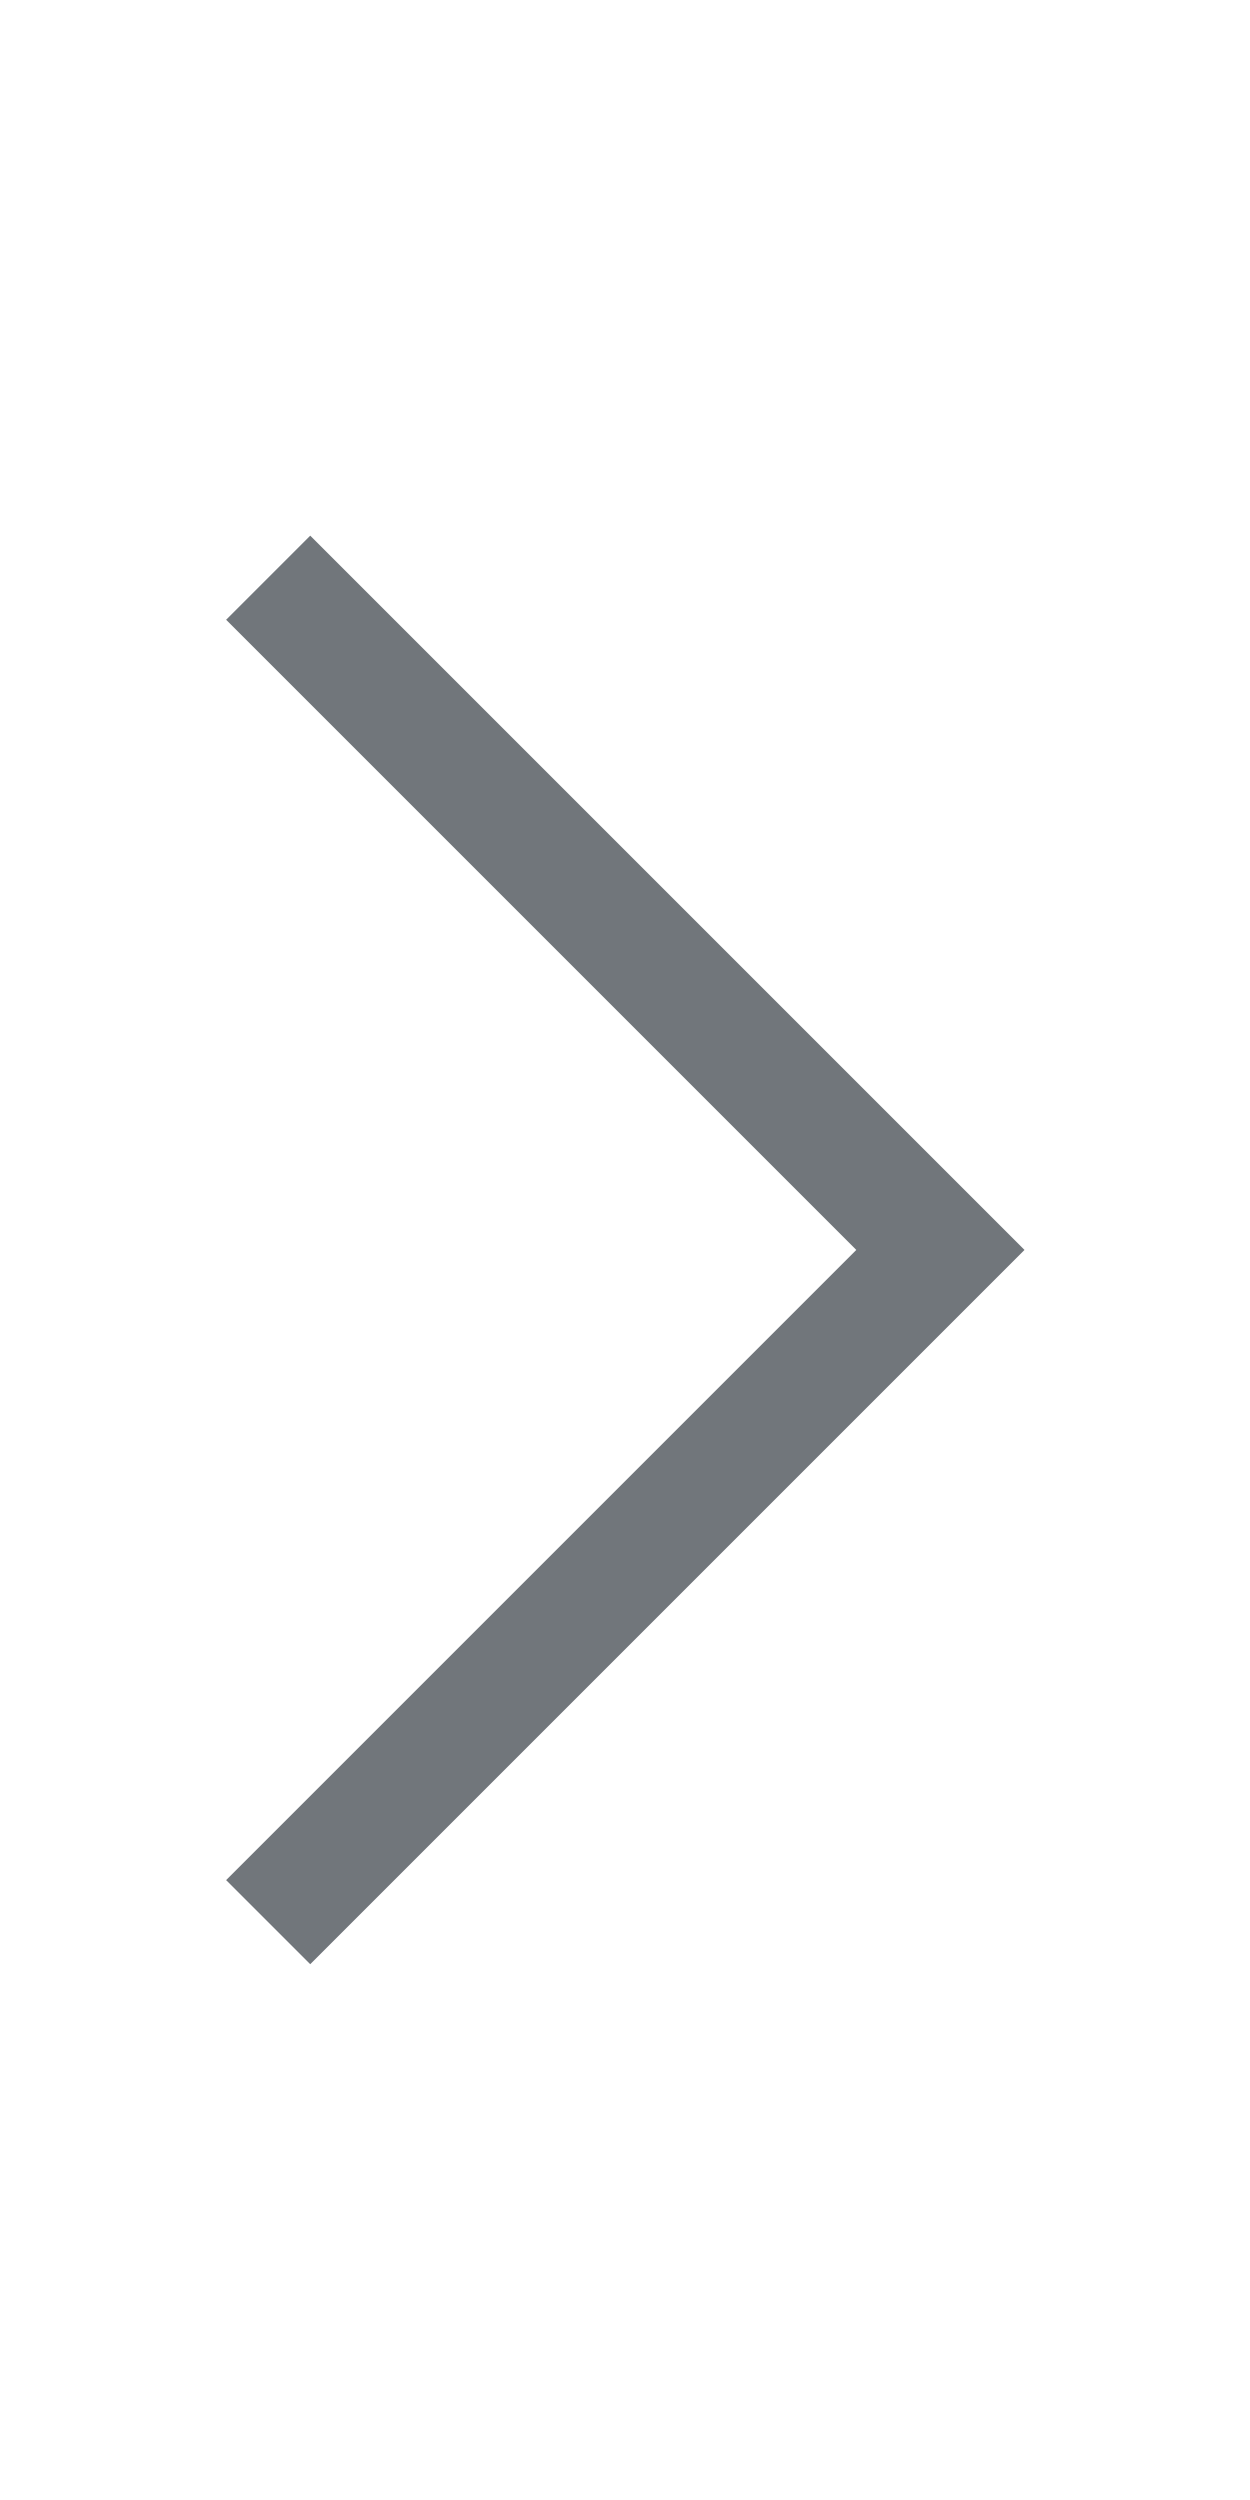
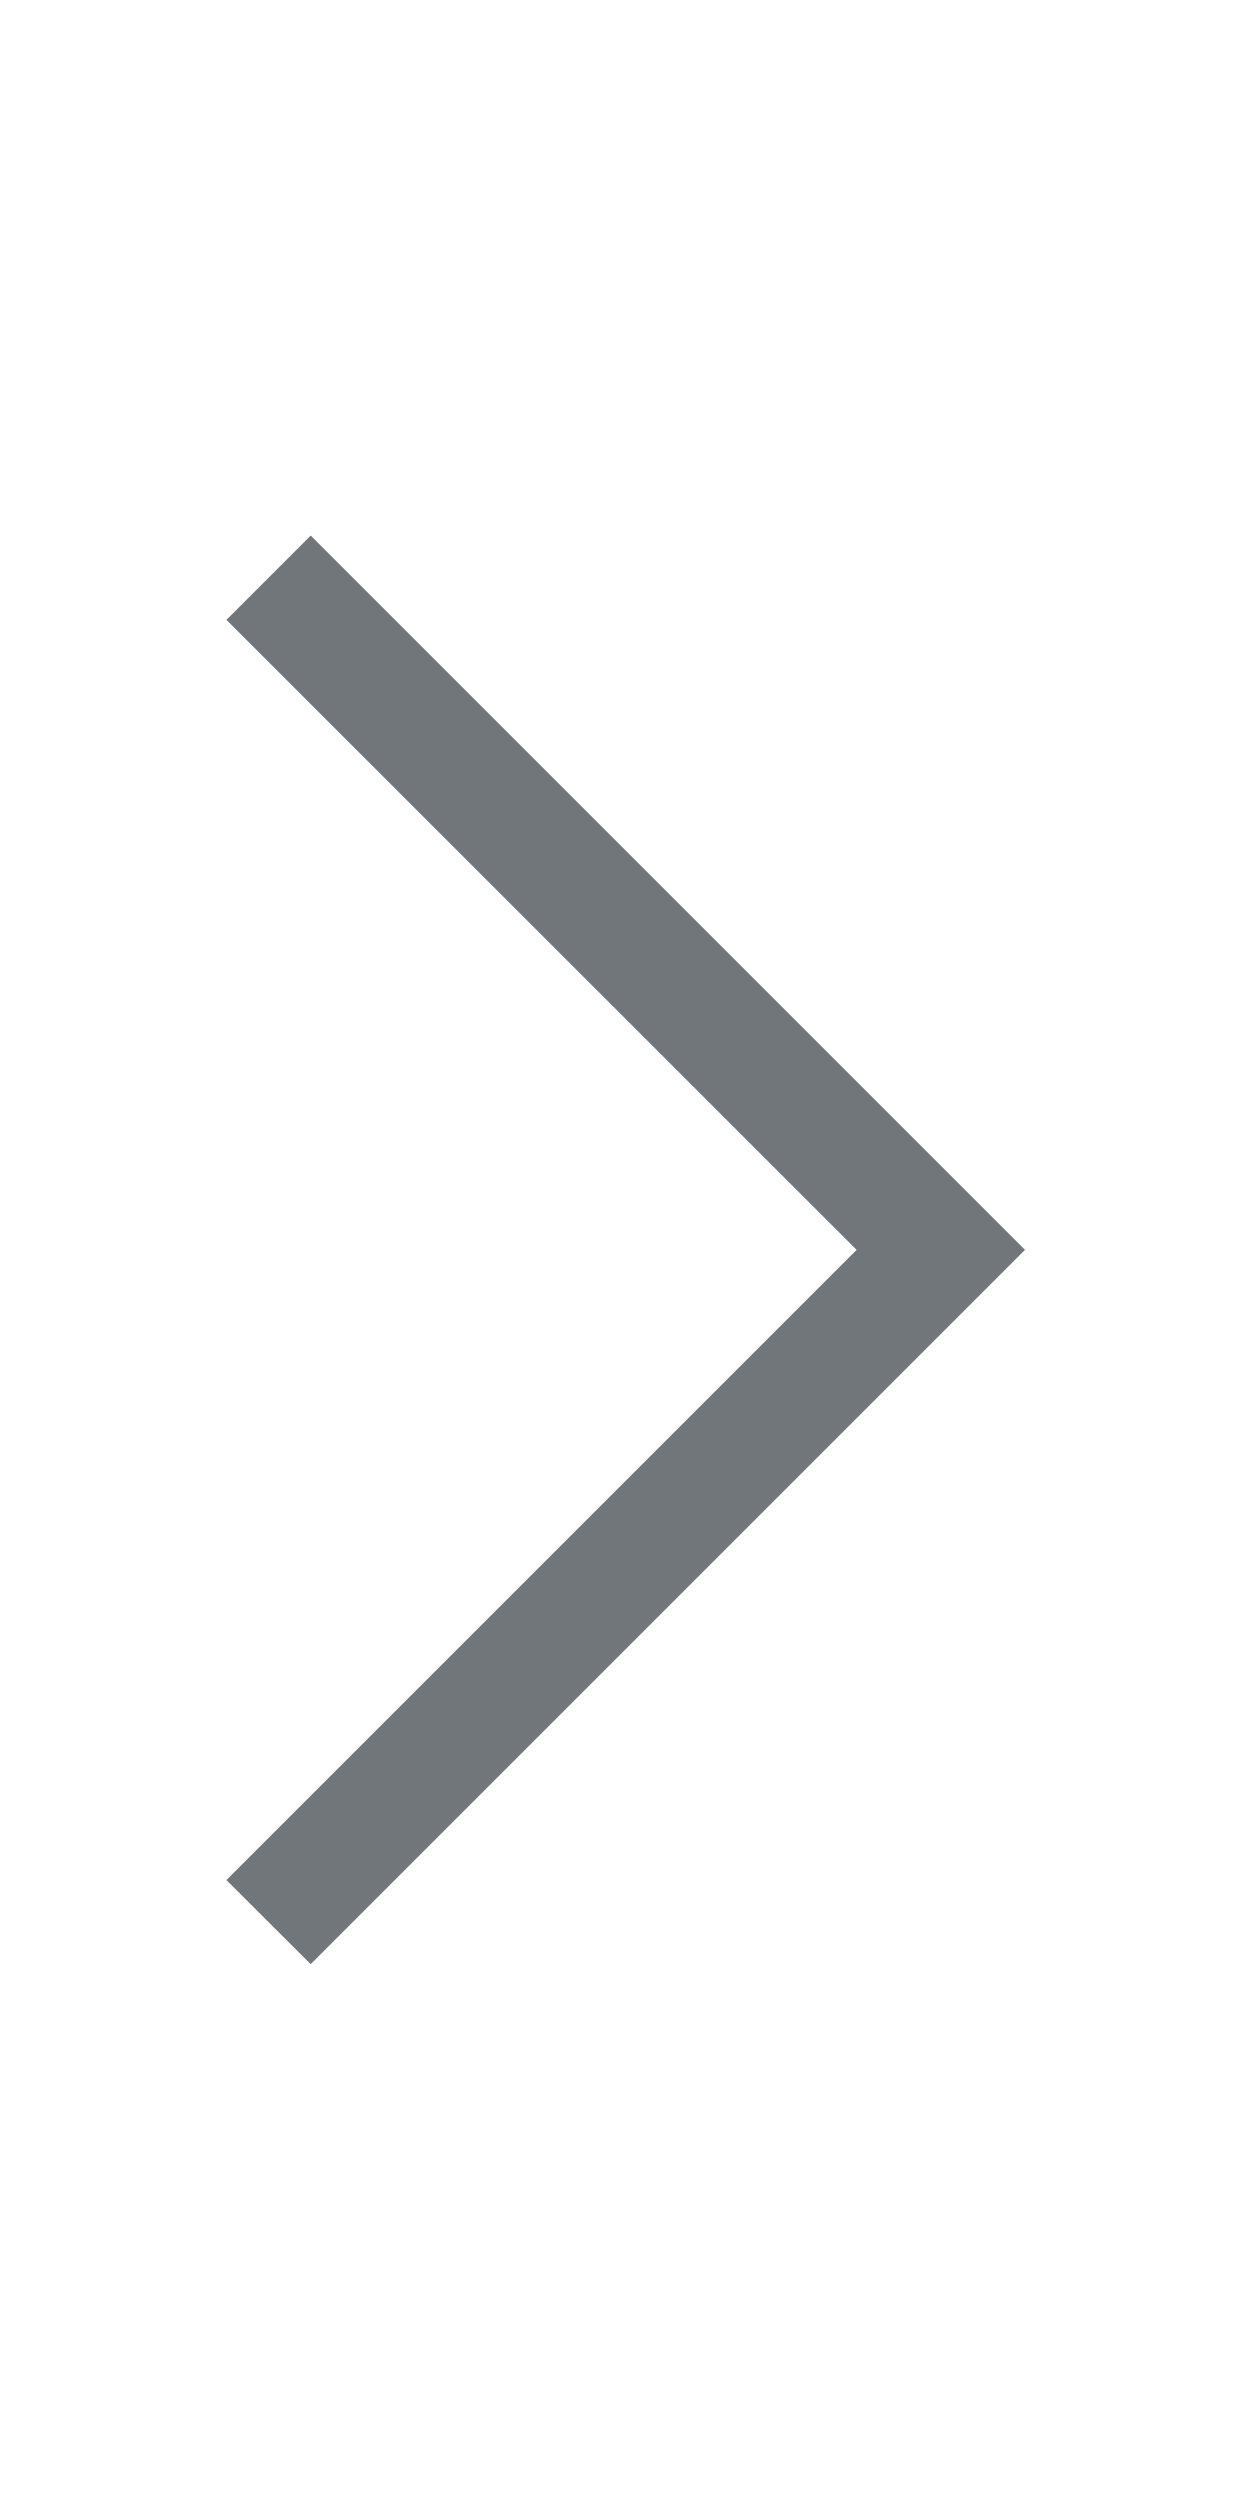
- <svg xmlns="http://www.w3.org/2000/svg" width="6" height="12" viewBox="0 0 1.587 3.175" version="1.1" id="svg5">
-   <defs id="defs2" />
-   <g id="layer1">
-     <g id="right-arrow" transform="matrix(0,-0.2267858,0.2267858,0,-63.51042,9.216949)">
-       <rect transform="rotate(-90)" y="26.642" x="-290.546" height="14" width="14" id="rect4241-6-7-6-2-6" style="fill:none;fill-opacity:1;stroke:none;stroke-width:0.037;stroke-linecap:square;stroke-linejoin:miter;stroke-miterlimit:4;stroke-dasharray:none;stroke-dashoffset:0;stroke-opacity:1" />
-       <path d="m 33.642,285.782 -4,-4 0.471,-0.471 3.529,3.529 3.529,-3.529 0.471,0.471 z" class="ColorScheme-Text" fill="currentColor" id="path3-2-5-2-7-1" style="color:#71767b;fill:currentColor;stroke-width:0.8;stop-color:#71767b" />
-     </g>
-   </g>
+ <svg xmlns="http://www.w3.org/2000/svg" width="6" height="12" viewBox="0 0 1.587 3.175">
+   <path d="M-290.546 26.642h14v14h-14z" style="fill:none;fill-opacity:1;stroke:none;stroke-width:.037;stroke-linecap:square;stroke-linejoin:miter;stroke-miterlimit:4;stroke-dasharray:none;stroke-dashoffset:0;stroke-opacity:1" transform="translate(-63.51 9.217)scale(-.22679)" />
+   <path fill="currentColor" d="m33.642 285.782-4-4 .471-.472 3.529 3.529 3.528-3.529.472.472z" class="ColorScheme-Text" style="color:#71767b;fill:currentColor;stroke-width:.8;stop-color:#71767b" transform="rotate(-90 -27.147 36.364)scale(.22679)" />
</svg>
